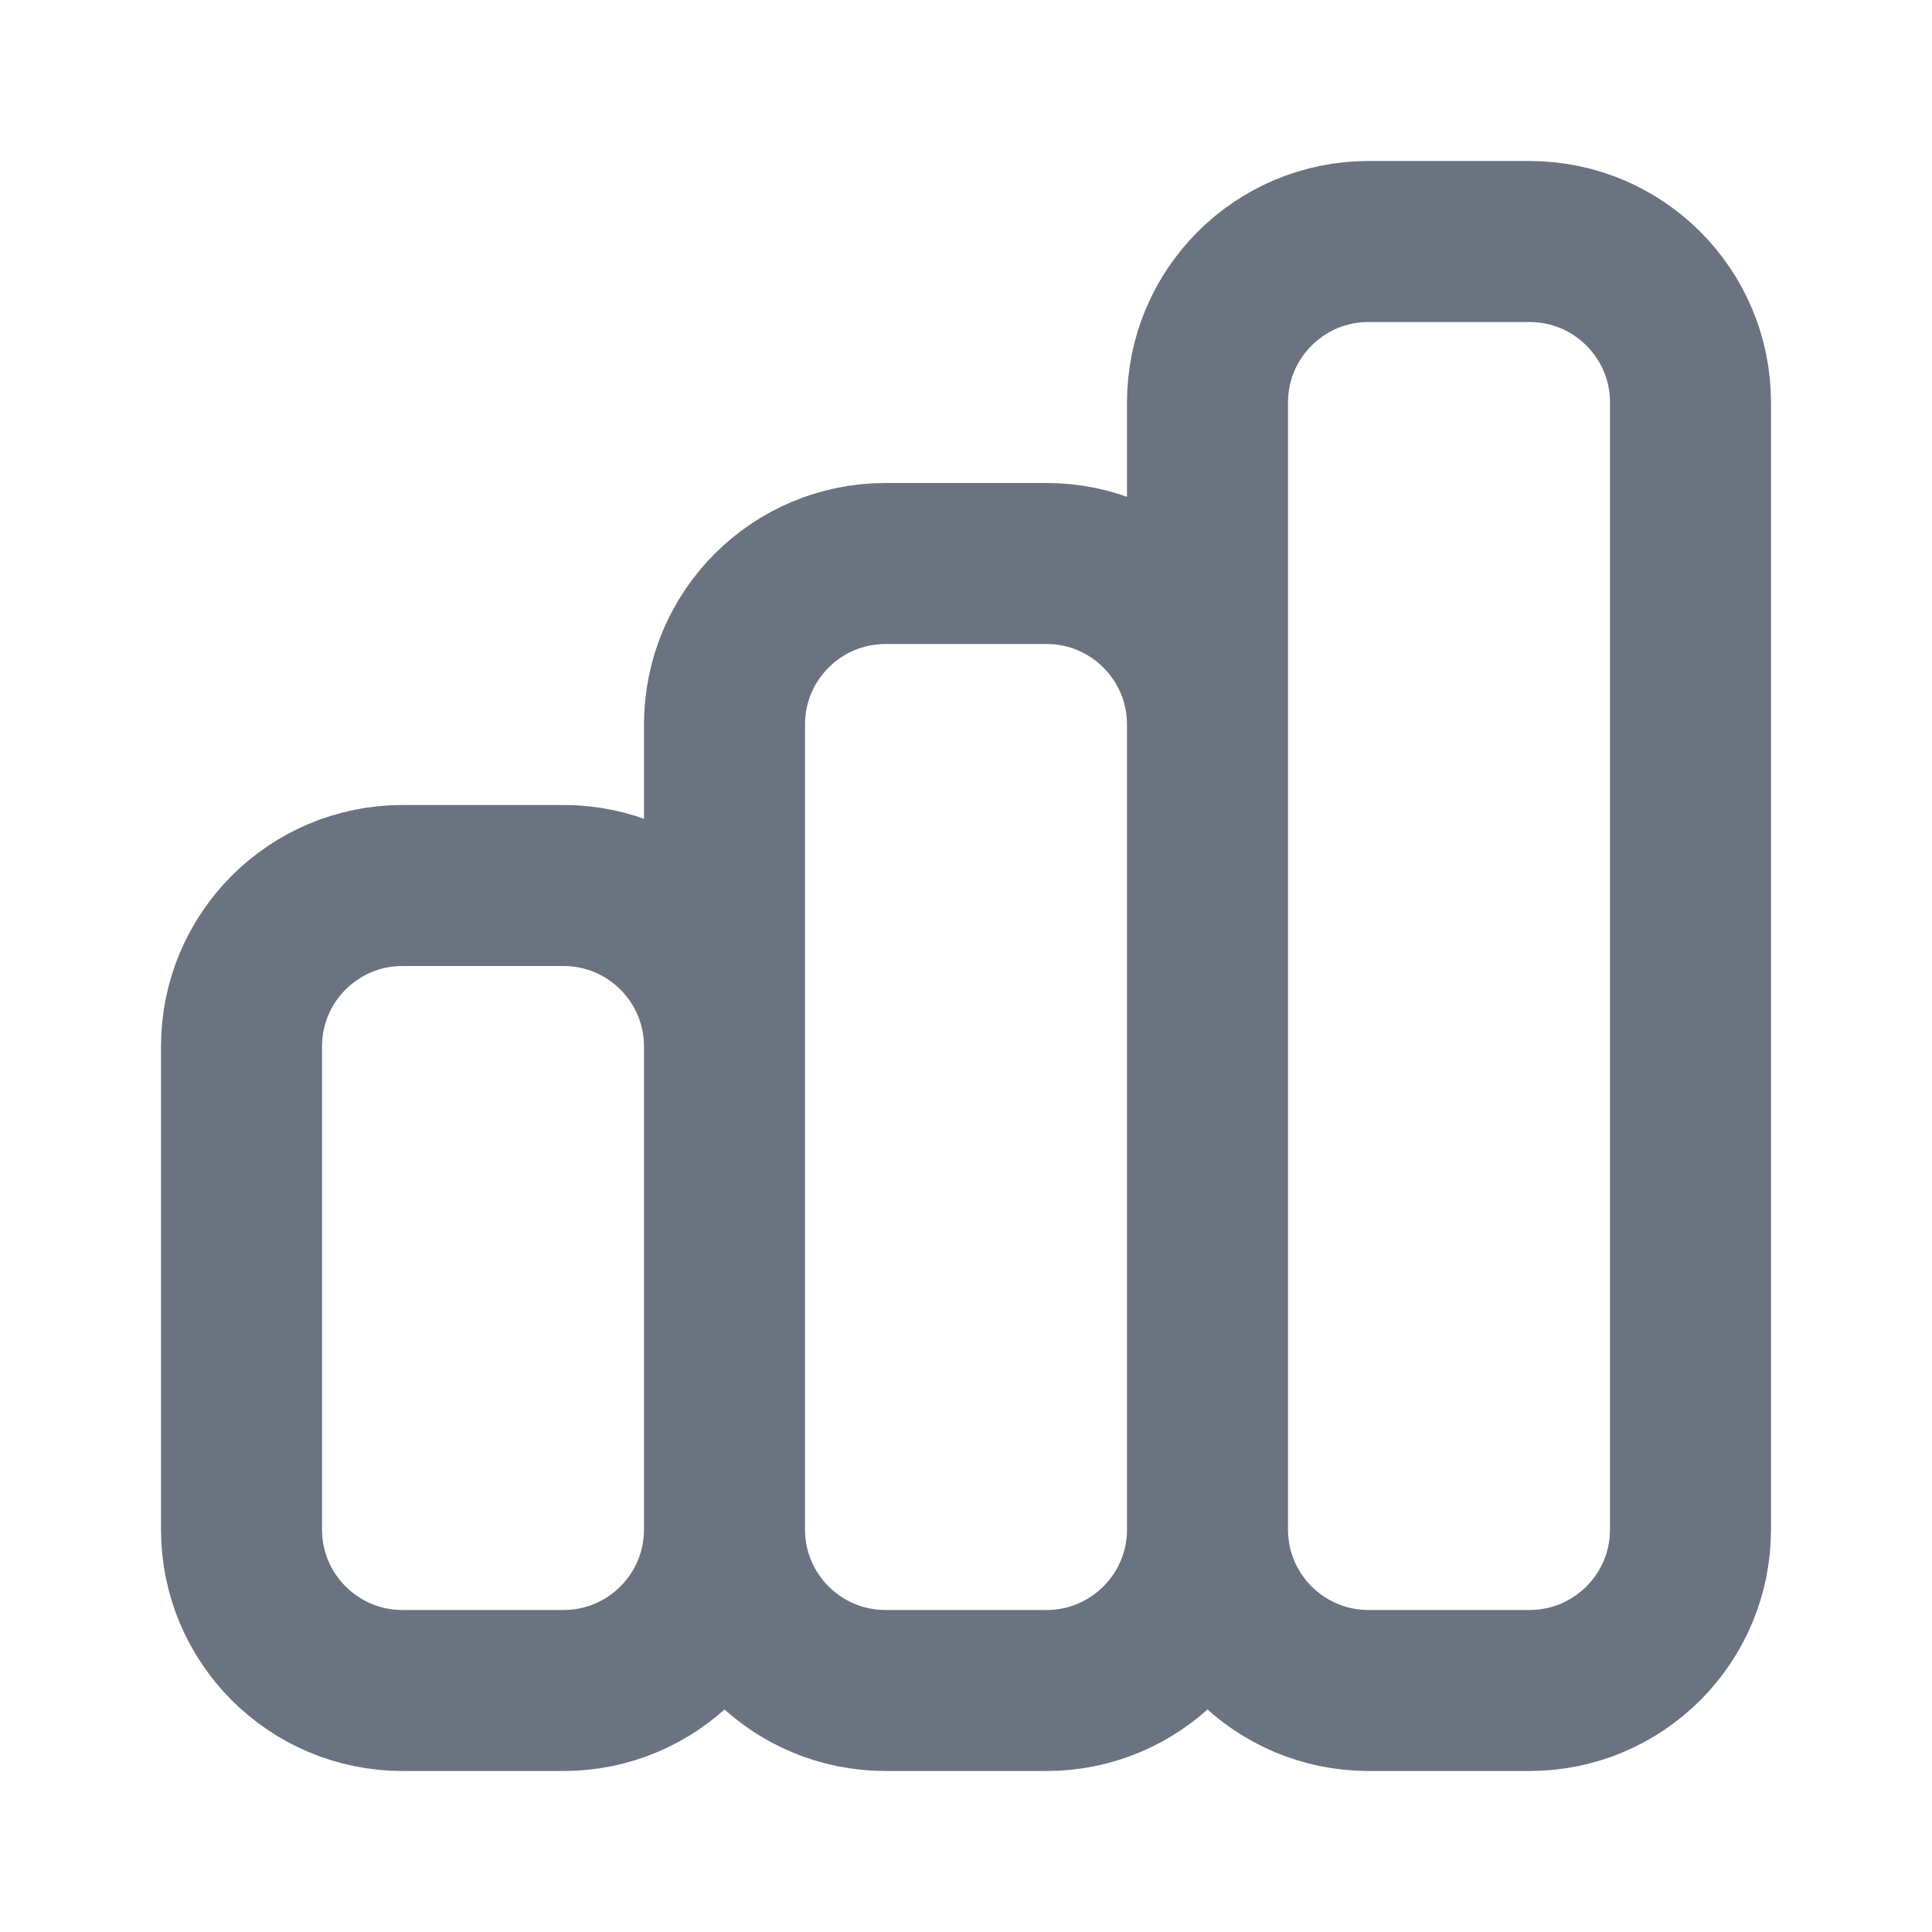
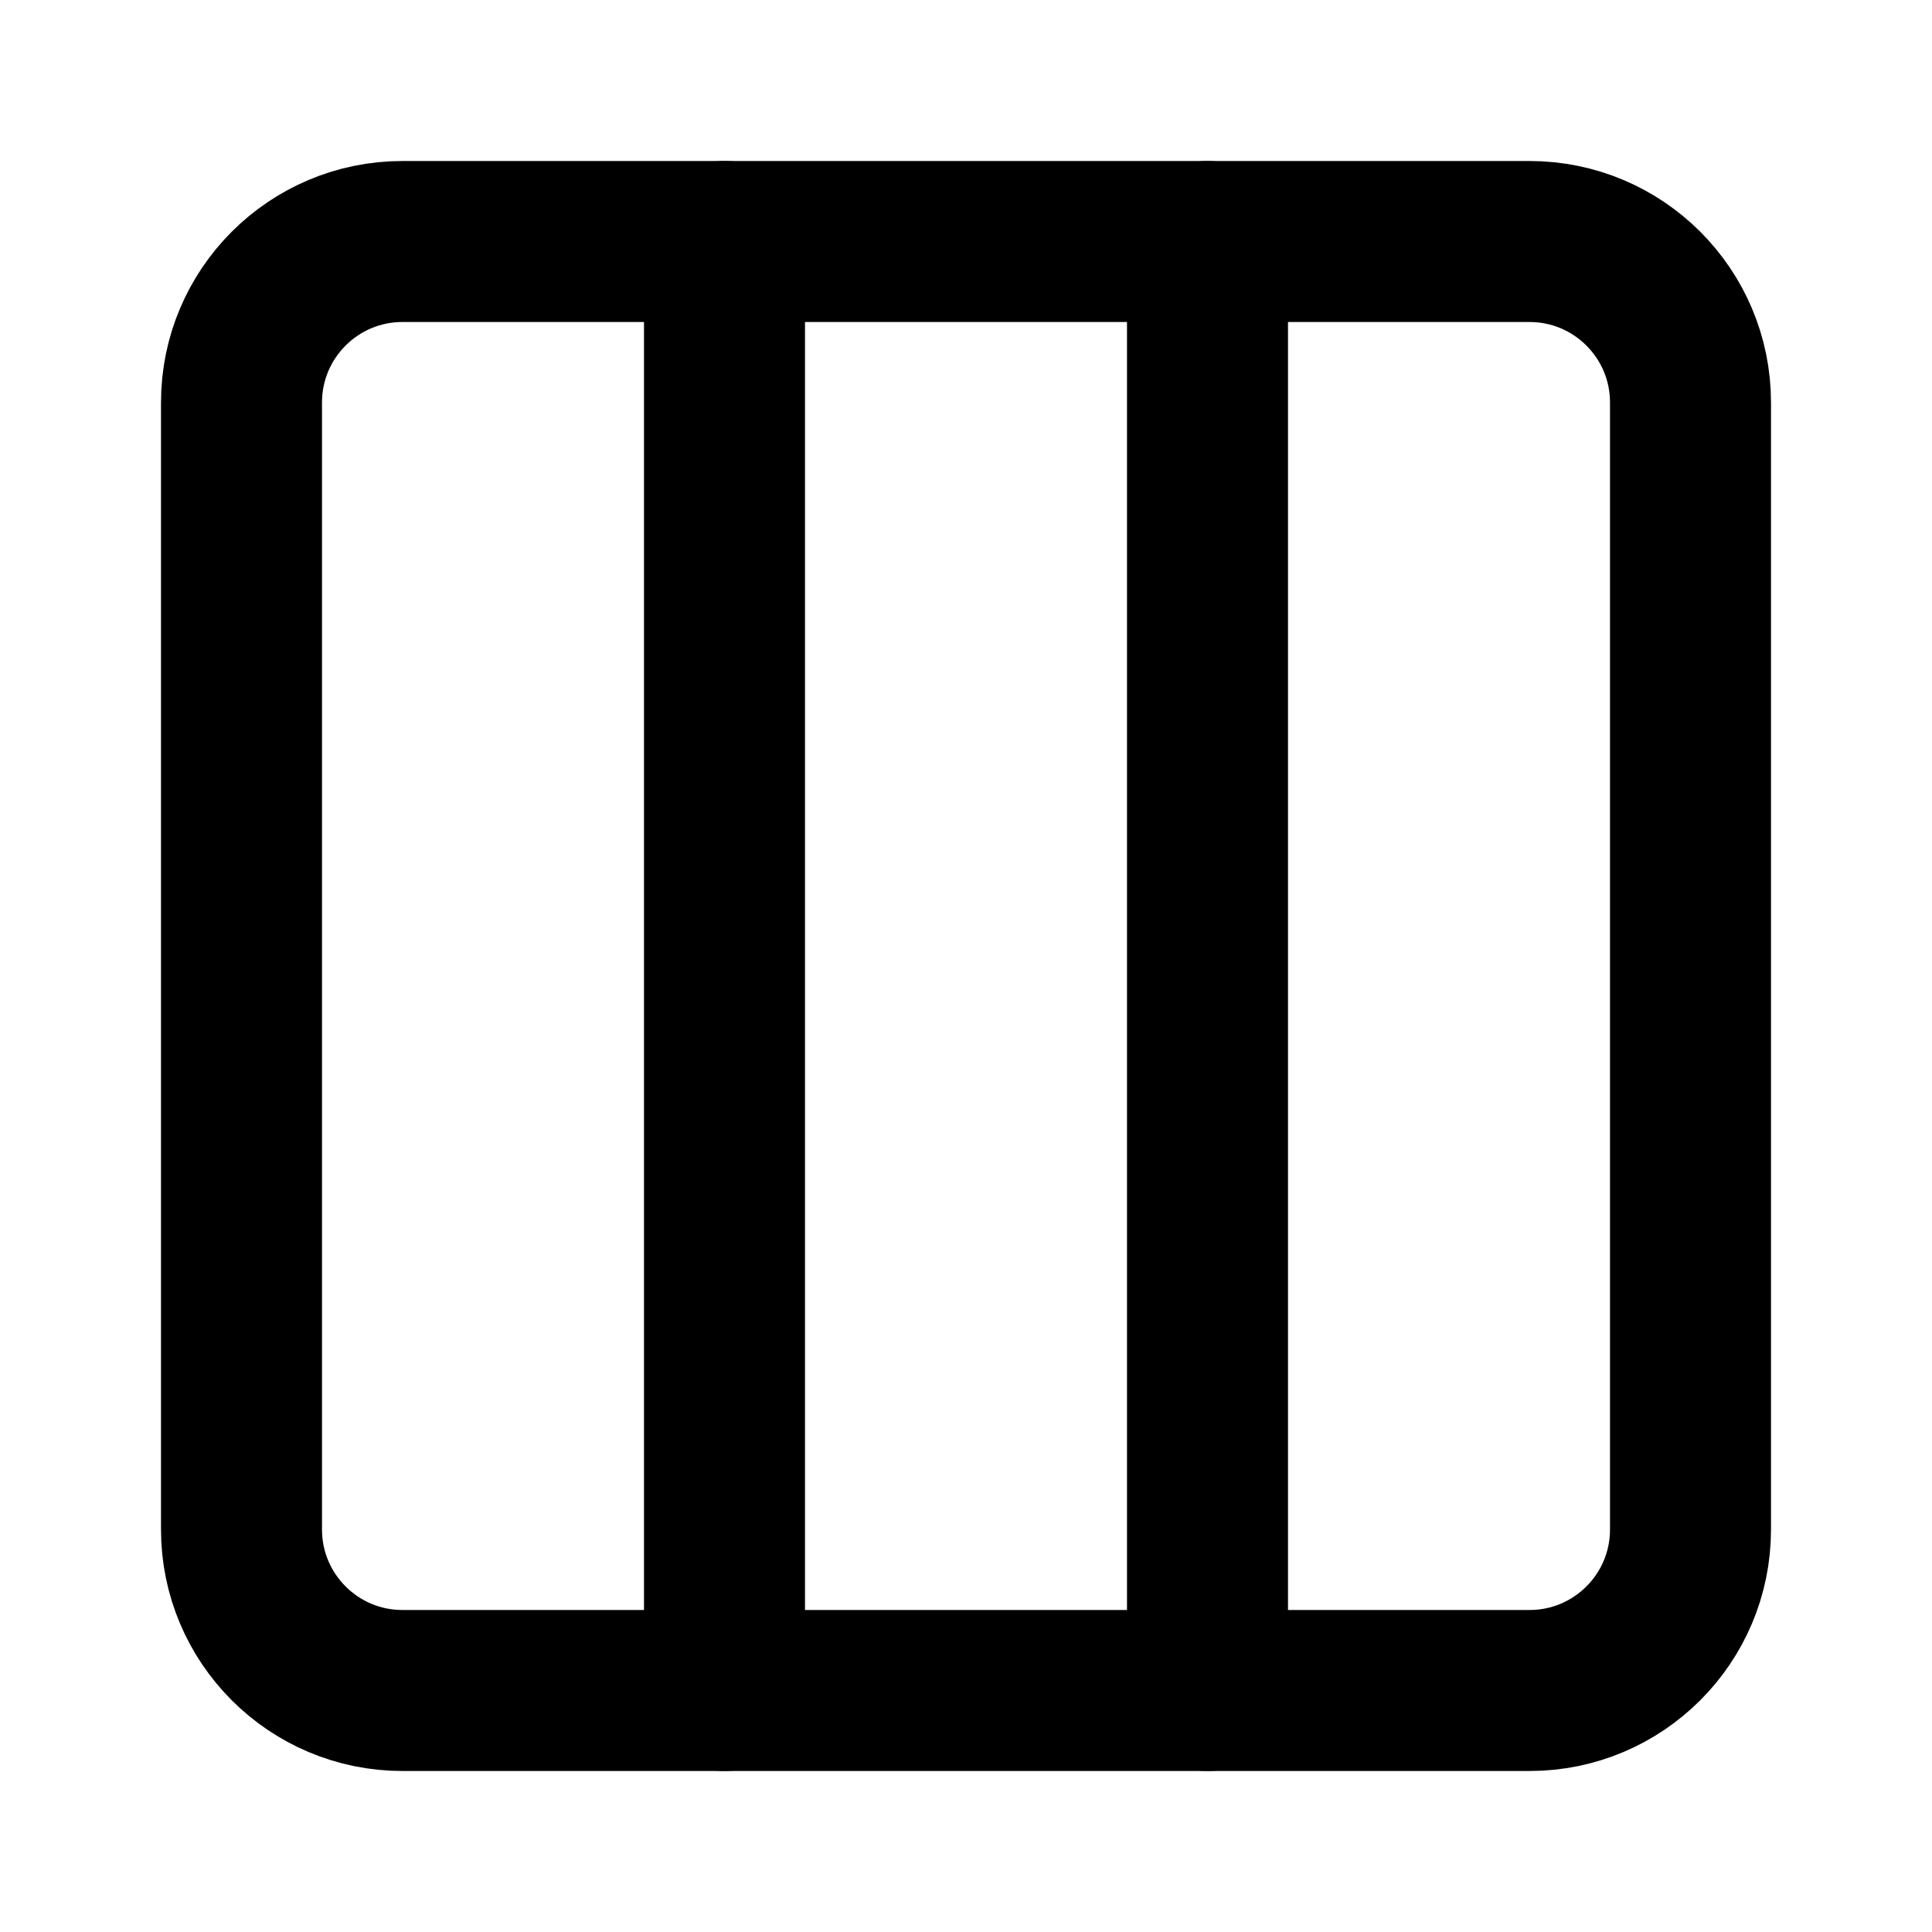
- <svg xmlns="http://www.w3.org/2000/svg" class="w-5 h-5 mr-3" fill="none" stroke="#6b7280" viewBox="0 0 24 24">
-   <path stroke-linecap="round" stroke-linejoin="round" stroke-width="2" d="M9 19v-6a2 2 0 00-2-2H5a2 2 0 00-2 2v6a2 2 0 002 2h2a2 2 0 002-2zm0 0V9a2 2 0 012-2h2a2 2 0 012 2v10m-6 0a2 2 0 002 2h2a2 2 0 002-2m0 0V5a2 2 0 012-2h2a2 2 0 012 2v14a2 2 0 01-2 2h-2a2 2 0 01-2-2z" />
+ <svg xmlns="http://www.w3.org/2000/svg" viewBox="0 0 24 24" fill="none" stroke="currentColor" stroke-width="2" stroke-linecap="round" stroke-linejoin="round">
+   <rect x="3" y="3" width="18" height="18" rx="2" ry="2" />
+   <line x1="9" y1="3" x2="9" y2="21" />
+   <line x1="15" y1="3" x2="15" y2="21" />
</svg>
